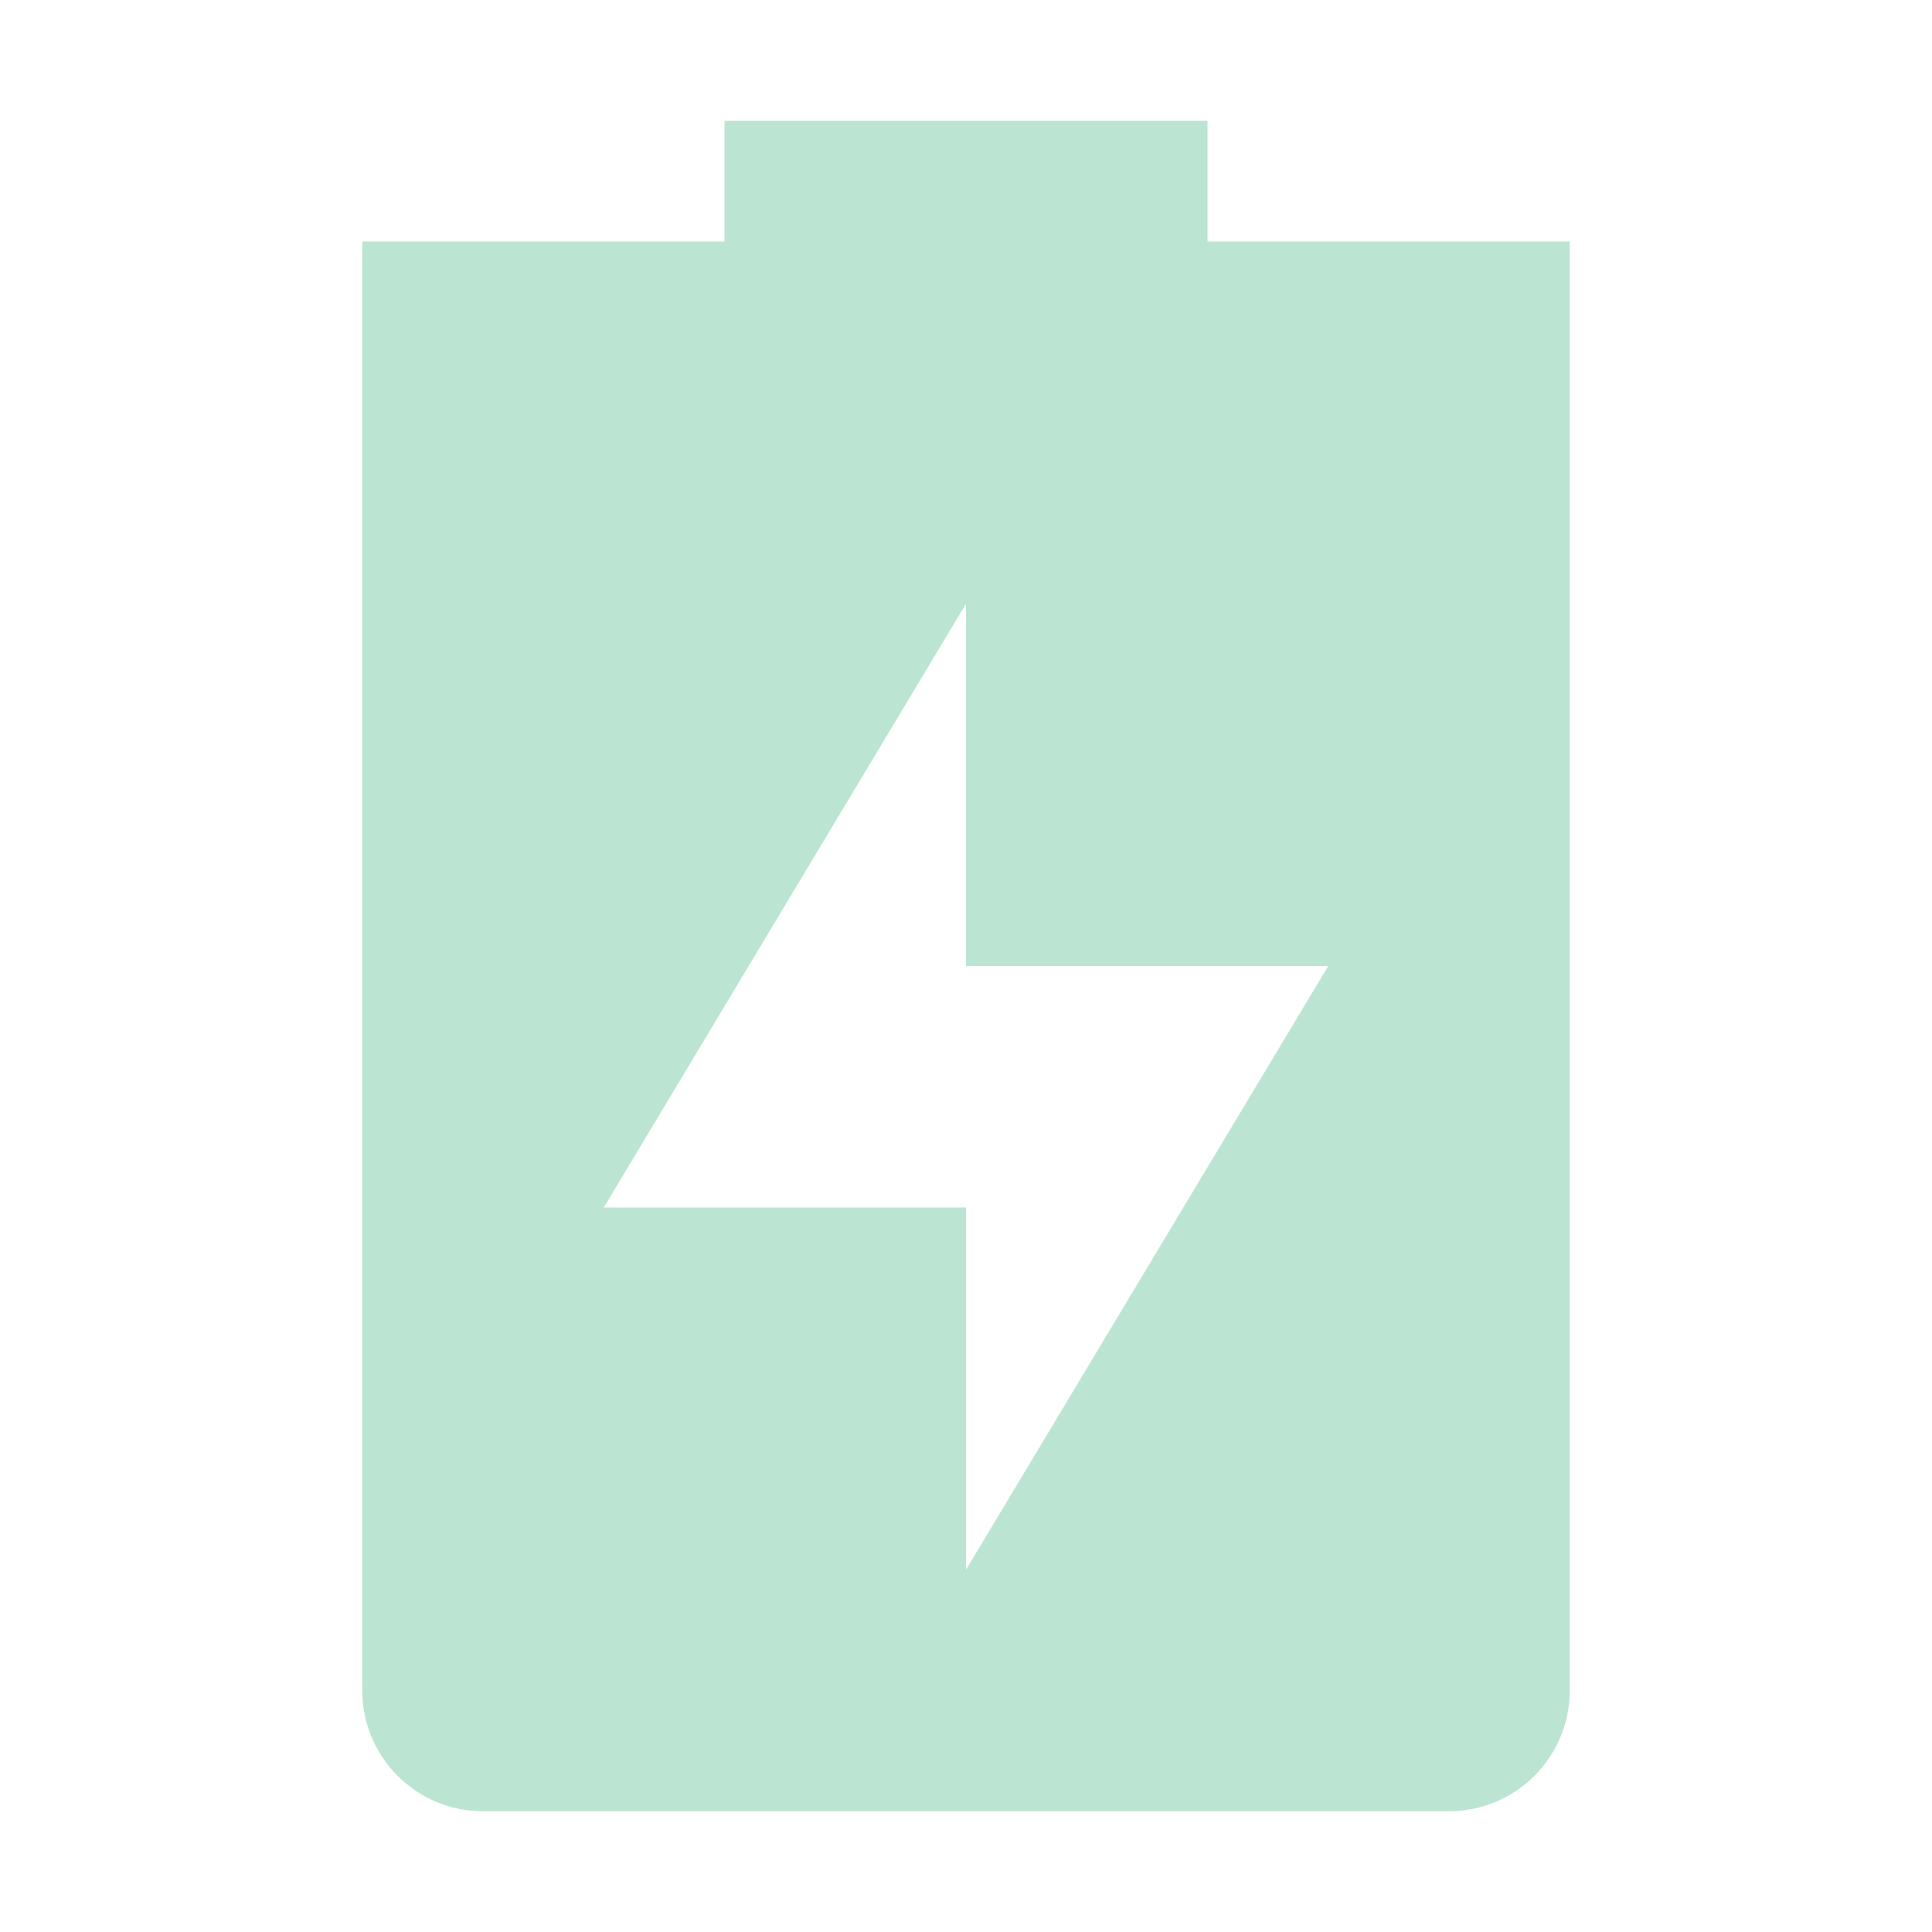
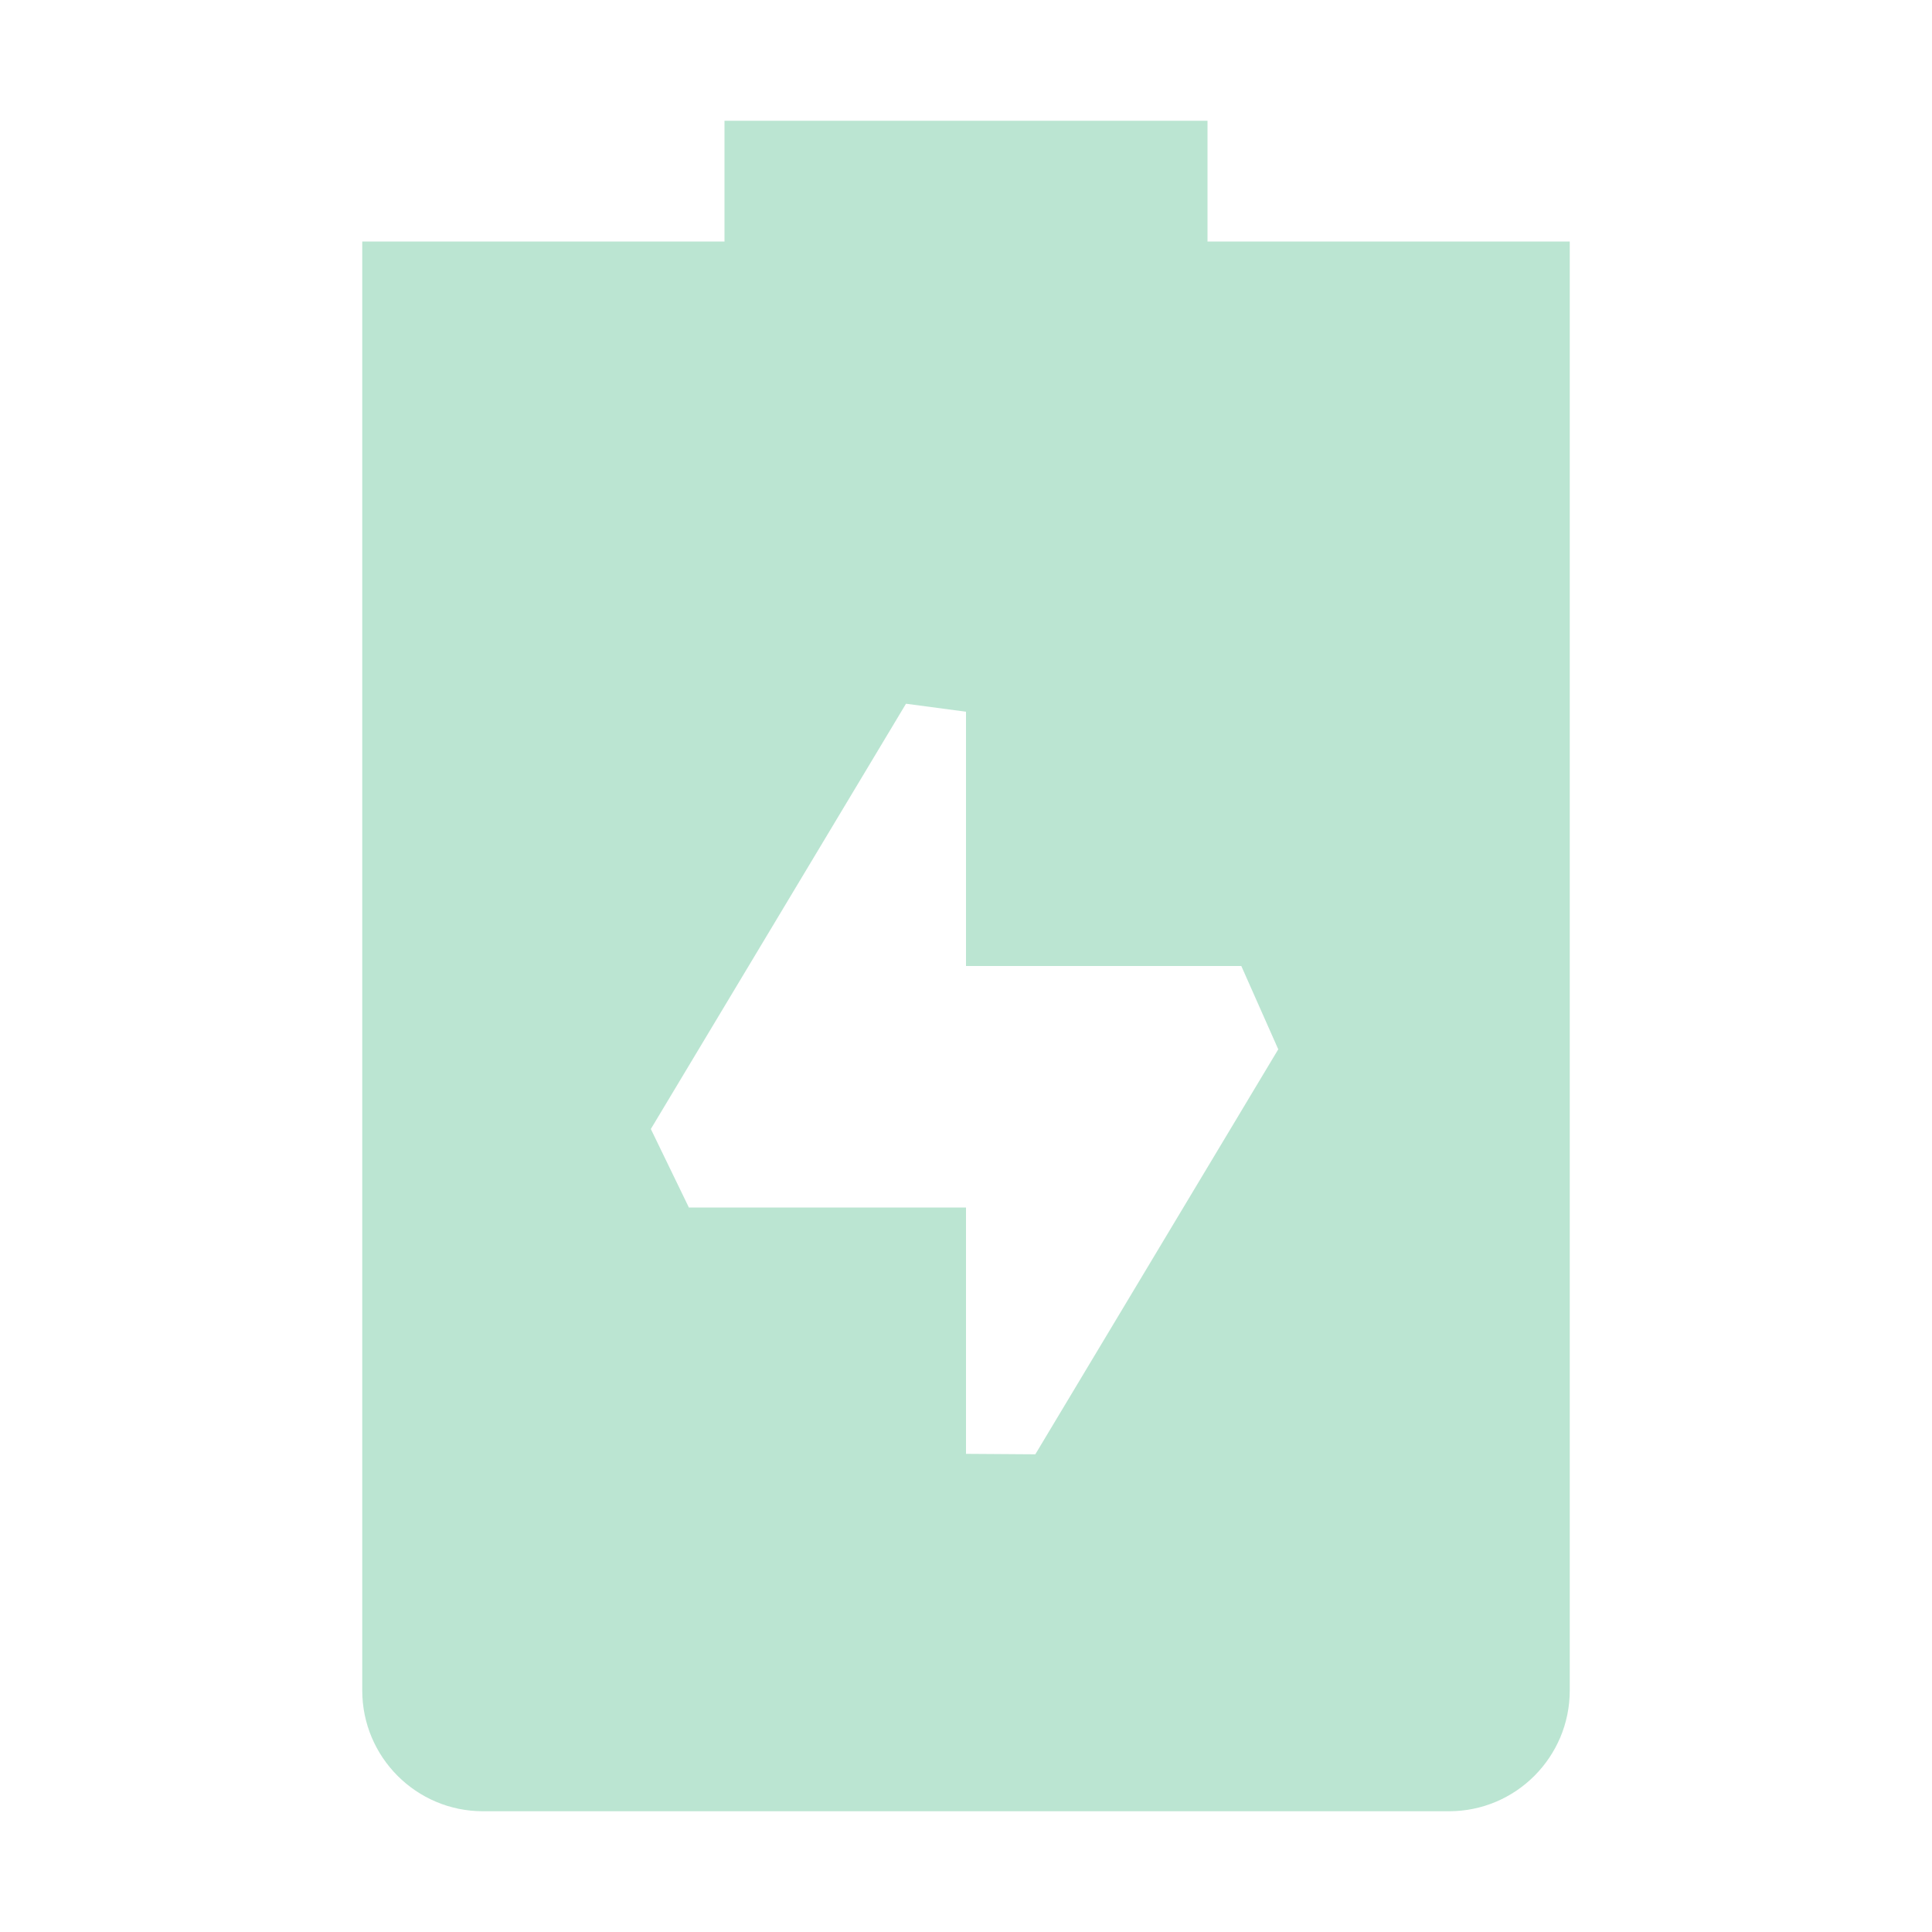
- <svg xmlns="http://www.w3.org/2000/svg" width="16" height="16" version="1.1">
-   <path style="opacity:.35;fill:#3db47e" class="success" d="M 6,1 V 2 H 3 V 14 C 3,14.55 3.446,15 4,15 H 12 C 12.554,15 13,14.55 13,14 V 2 H 10 V 1 Z M 8,5 V 8 H 11 L 8,13 V 10 H 5 Z" />
+ <svg xmlns="http://www.w3.org/2000/svg" width="16" height="16" version="1.1" id="svg4">
+   <defs id="defs8" />
+   <path style="opacity:0.35;fill:#3db47e" class="success" d="M 6,1 V 2 H 3 v 12 c 0,0.55 0.446,1 1,1 h 8 c 0.554,0 1,-0.45 1,-1 V 2 H 10 V 1 Z m 2,4.894 v 0 V 8 h 2.28 V 8 L 10.586,8.69 8.574,12.044 8,12.04 v 0 V 10 H 5.705 v 0 L 5.39,9.35 7.503,5.828 Z" id="path2" />
</svg>
